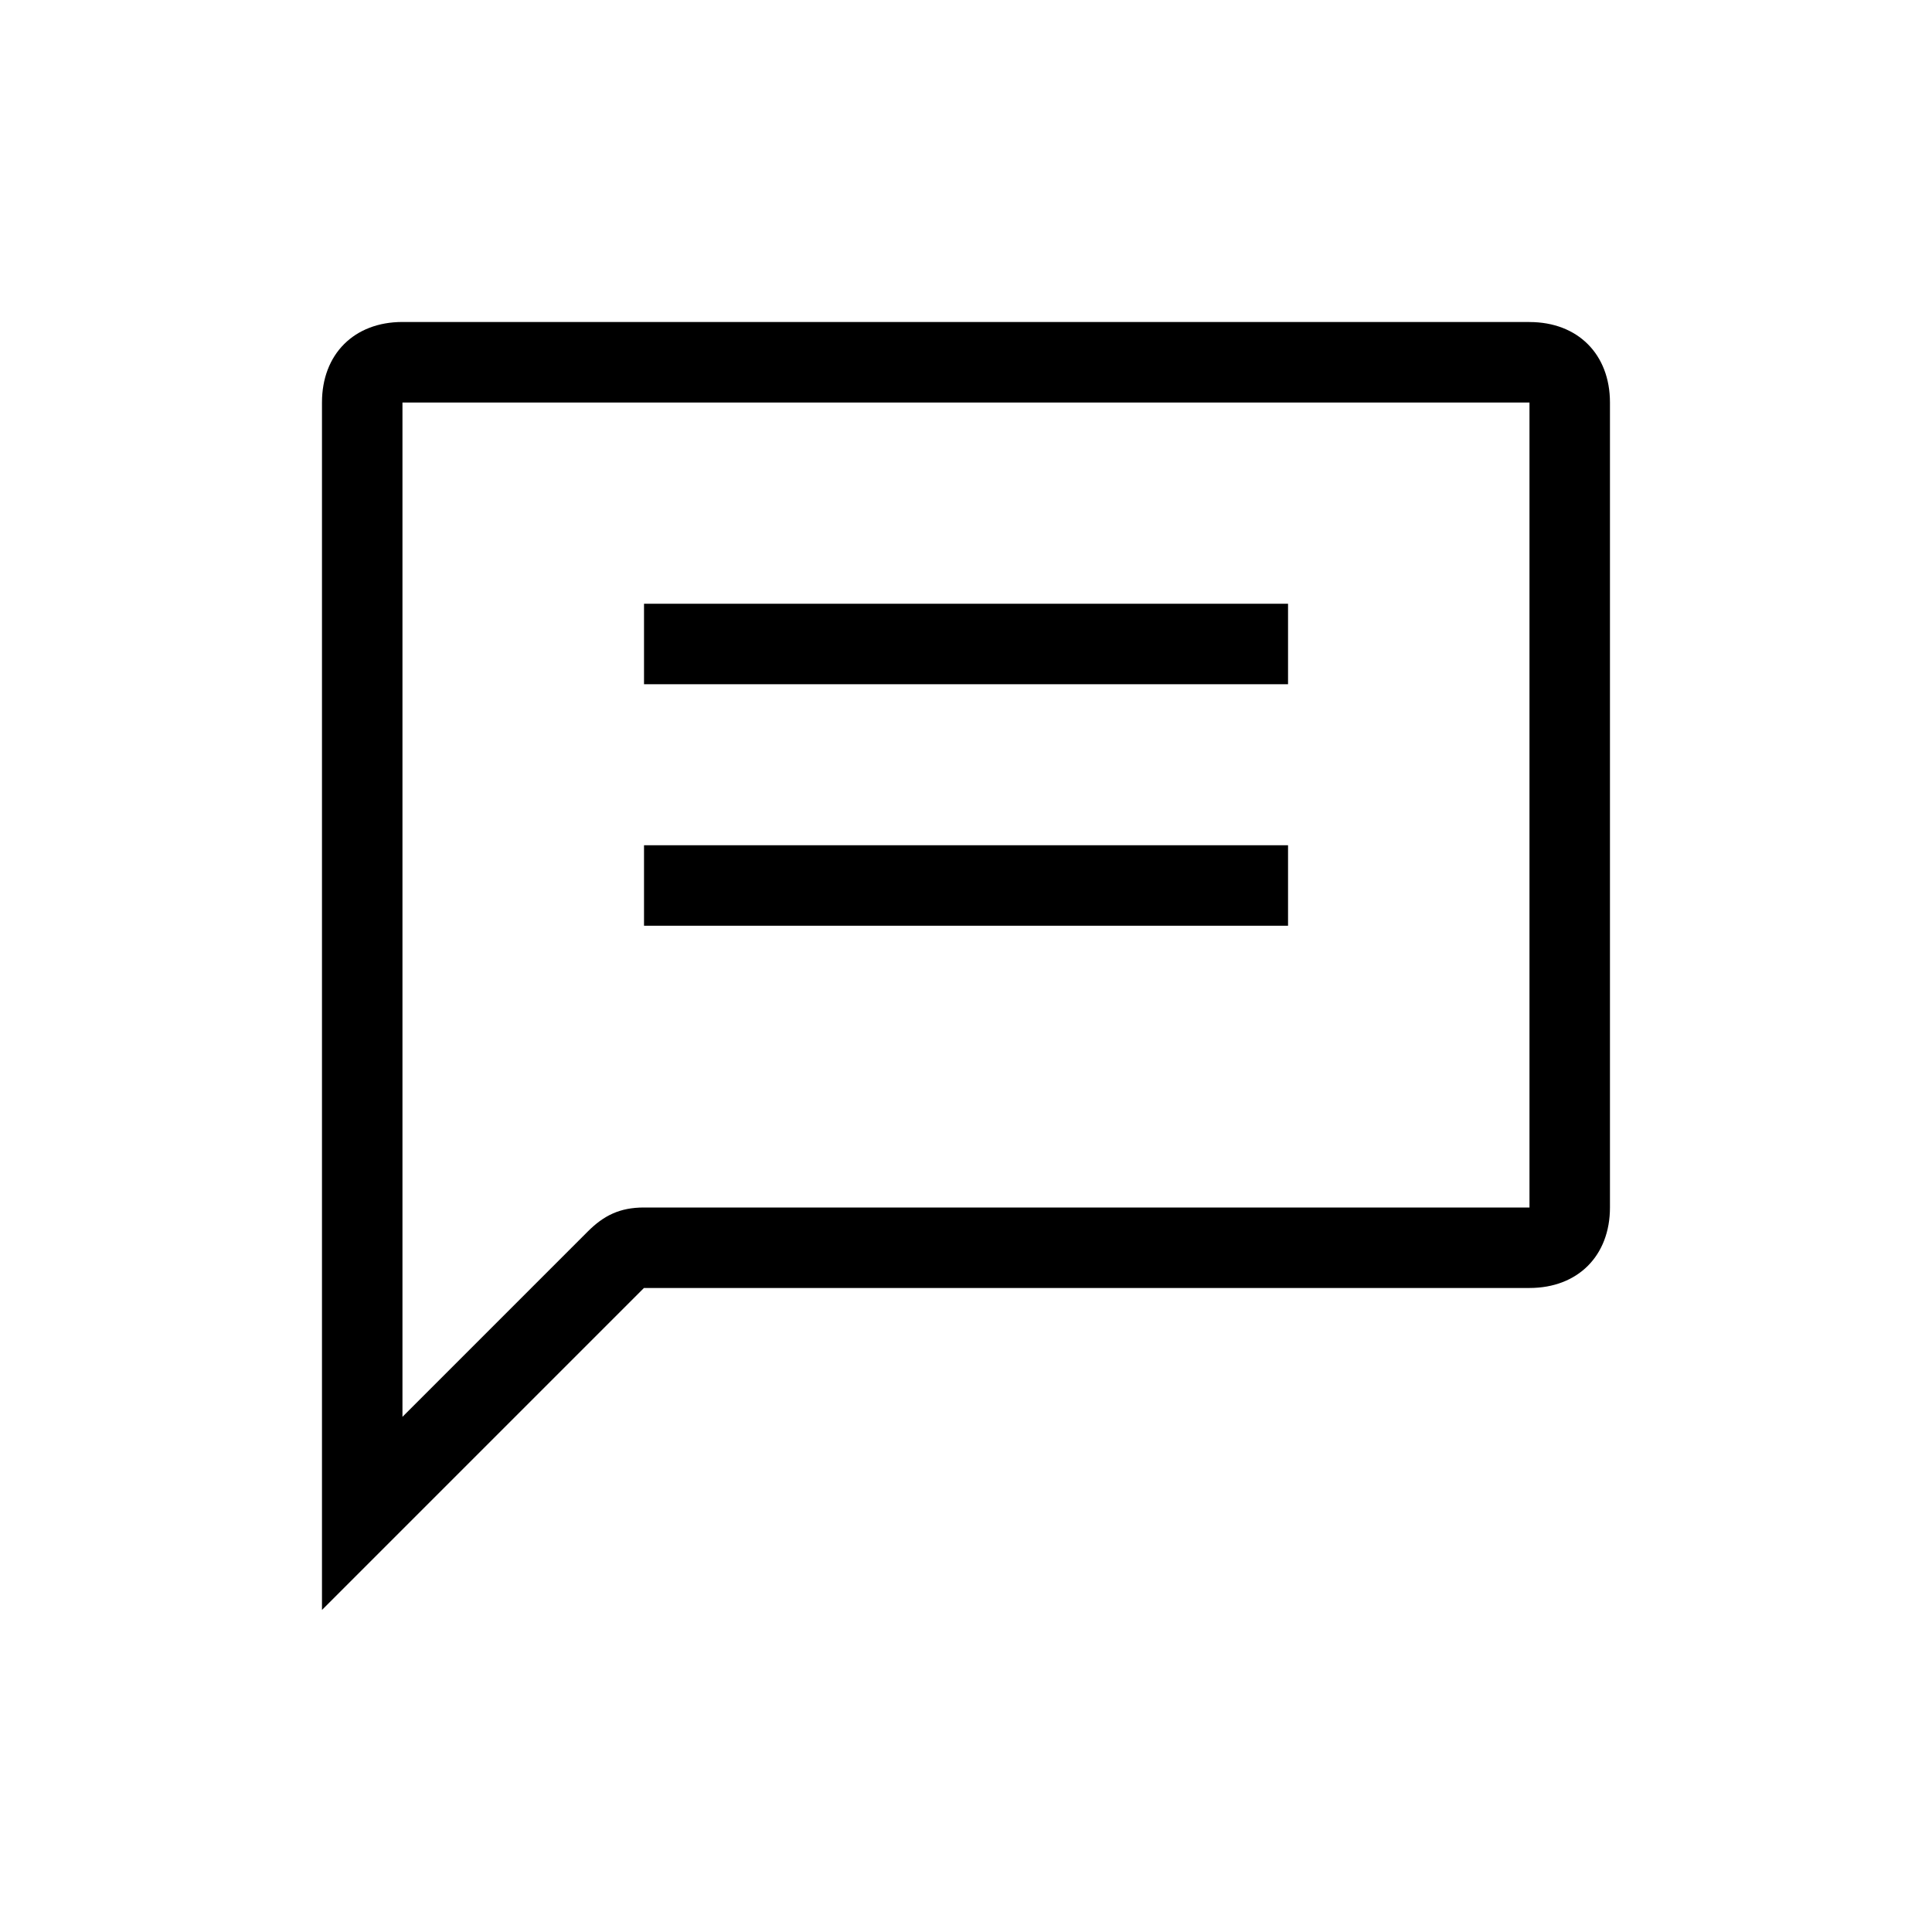
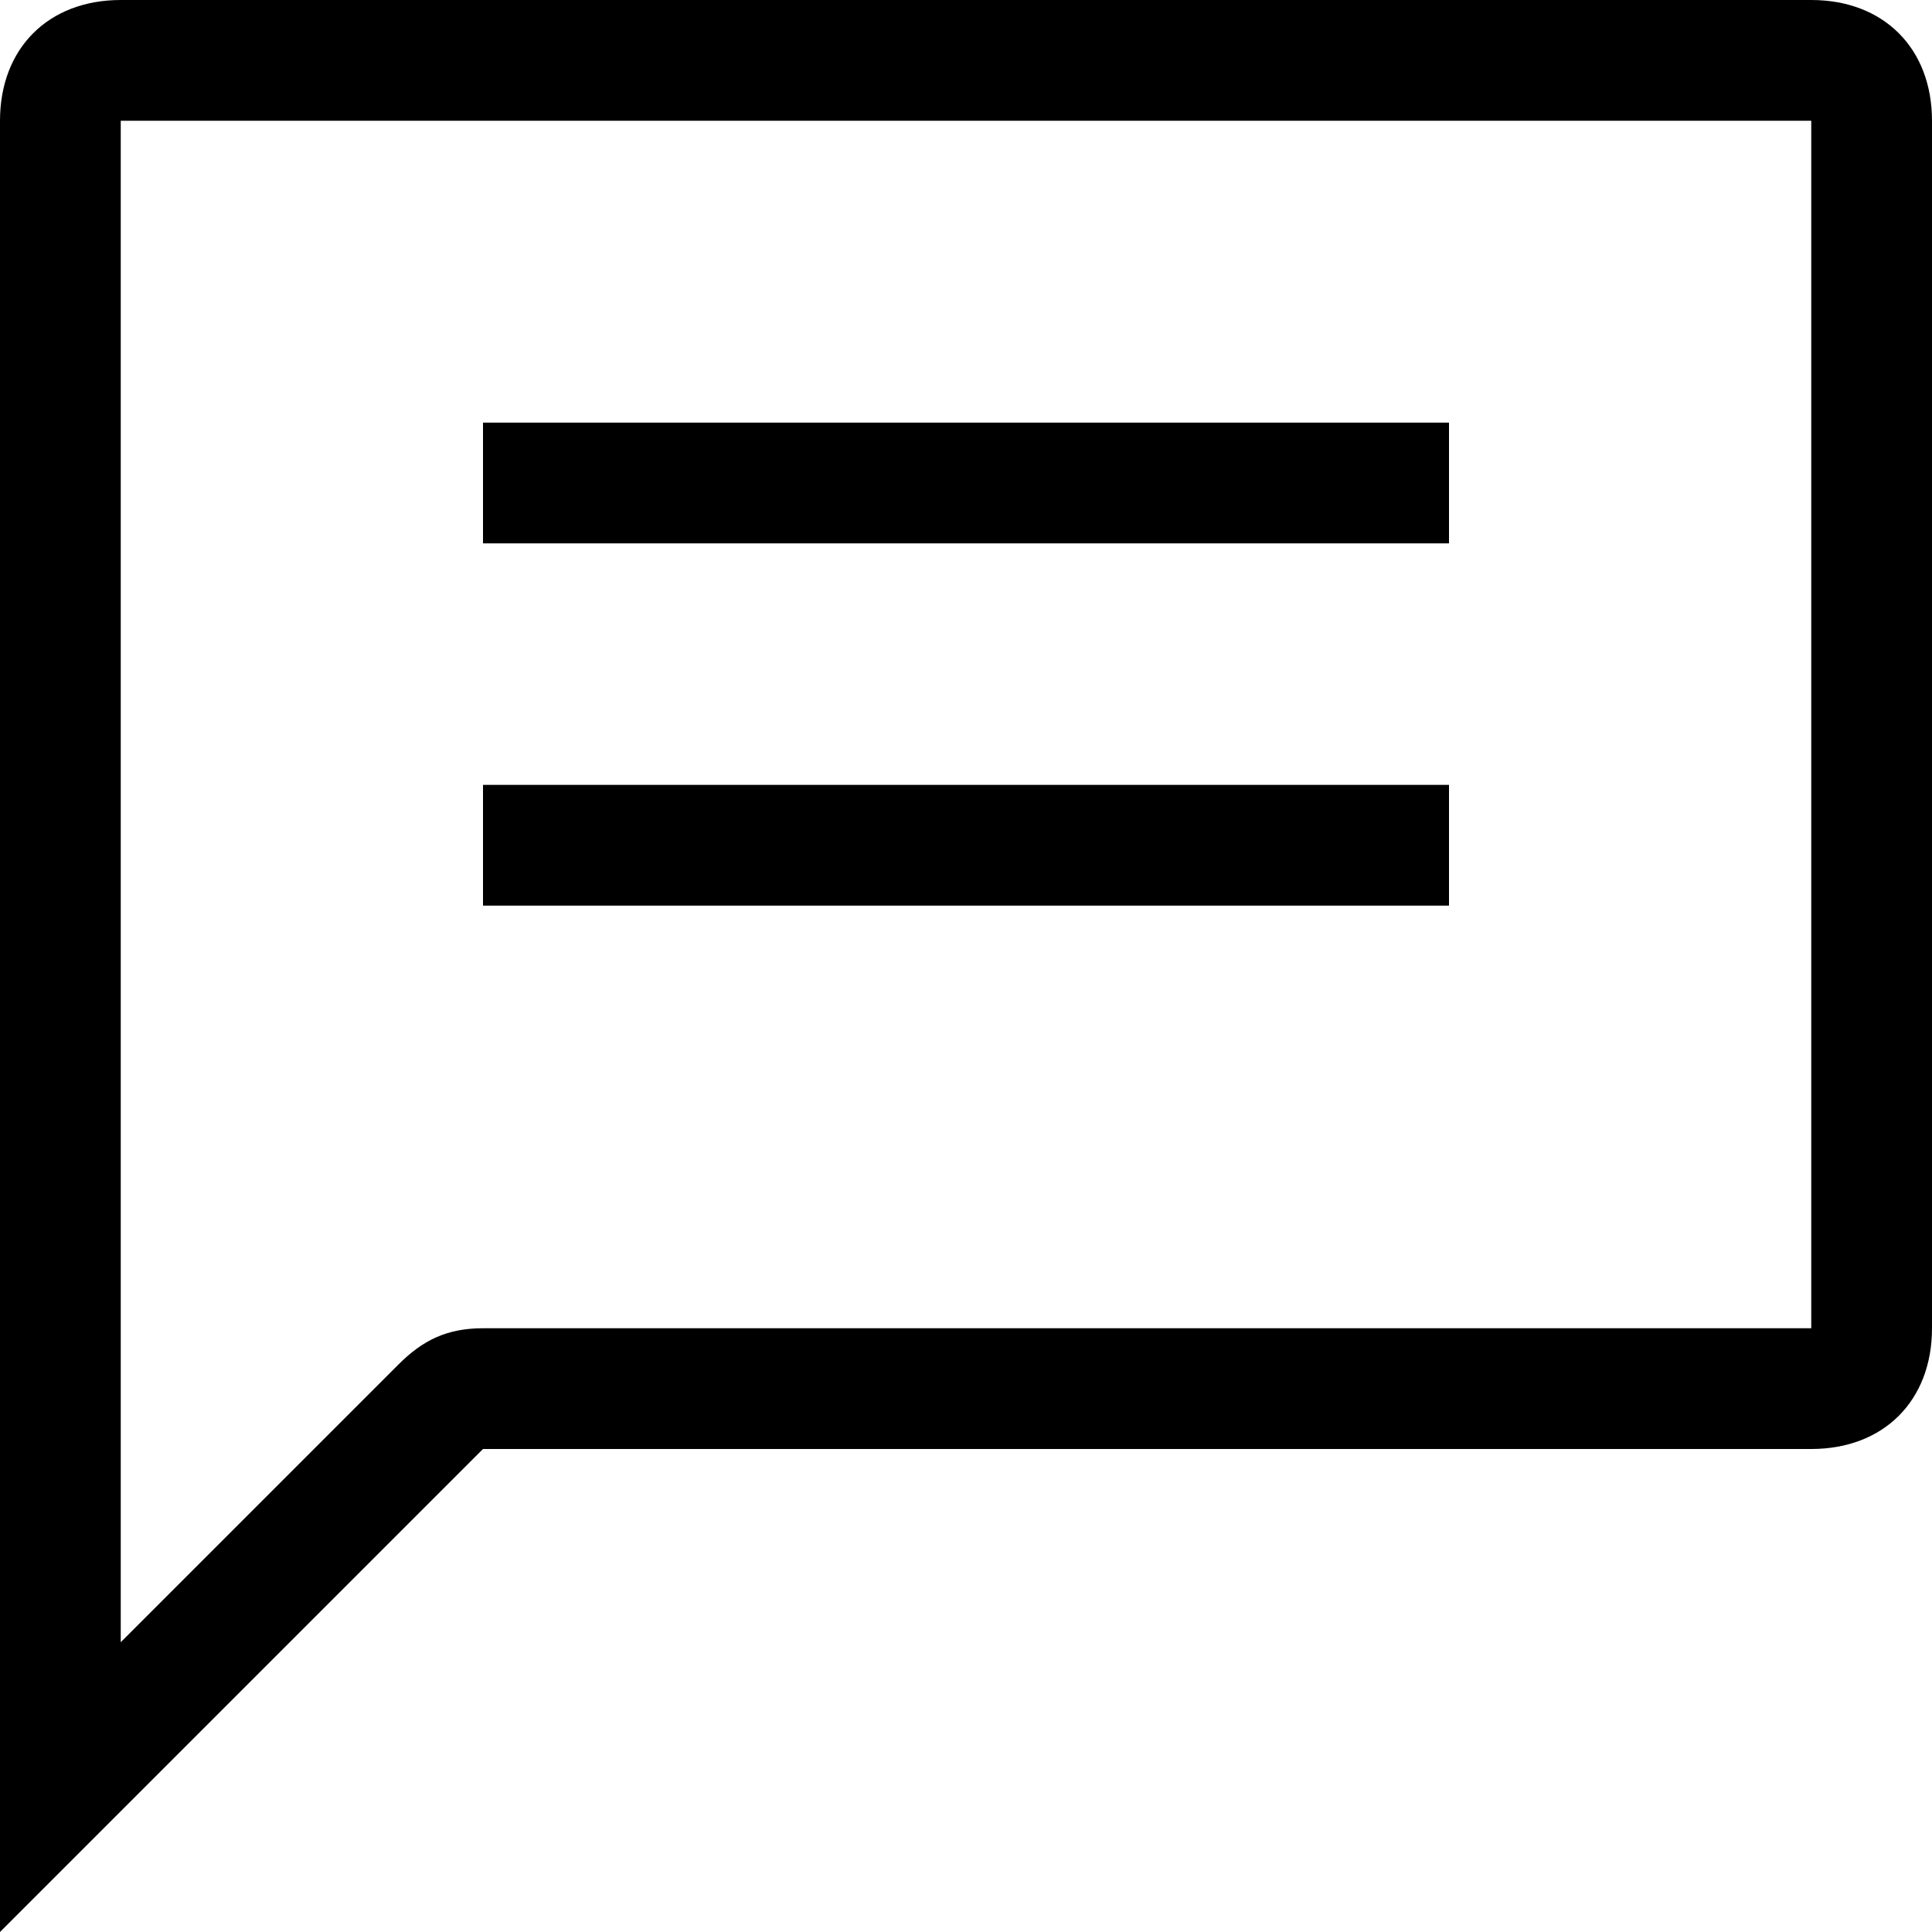
<svg xmlns="http://www.w3.org/2000/svg" version="1.1" width="32" height="32" viewBox="0 0 32 32">
-   <path fill="#000" d="M25.333 6.667v13.333h-14.667c-0.4 0-0.667 0.133-0.933 0.4l-3.067 3.067v-16.8h18.667zM25.333 5.333h-18.667c-0.8 0-1.333 0.533-1.333 1.333v13.333c0 0.8 0 6.667 0 6.667l5.333-5.333h14.667c0.8 0 1.333-0.533 1.333-1.333v-13.333c0-0.8-0.533-1.333-1.333-1.333v0z" />
-   <path fill="#000" d="M10.667 10h10.667v1.333h-10.667v-1.333z" />
-   <path fill="#000" d="M10.667 14h10.667v1.333h-10.667v-1.333z" />
+   <path fill="#000" d="M30 2v20h-22c-0.6 0-1 0.2-1.4 0.6l-4.6 4.6v-25.2h28zM30 0h-28c-1.2 0-2 0.8-2 2v20c0 1.2 0 10 0 10l8-8h22c1.2 0 2-0.8 2-2v-20c0-1.2-0.8-2-2-2v0z" />
+   <path fill="#000" d="M8 7h16v2h-16v-2z" />
+   <path fill="#000" d="M8 13h16v2h-16v-2z" />
</svg>
